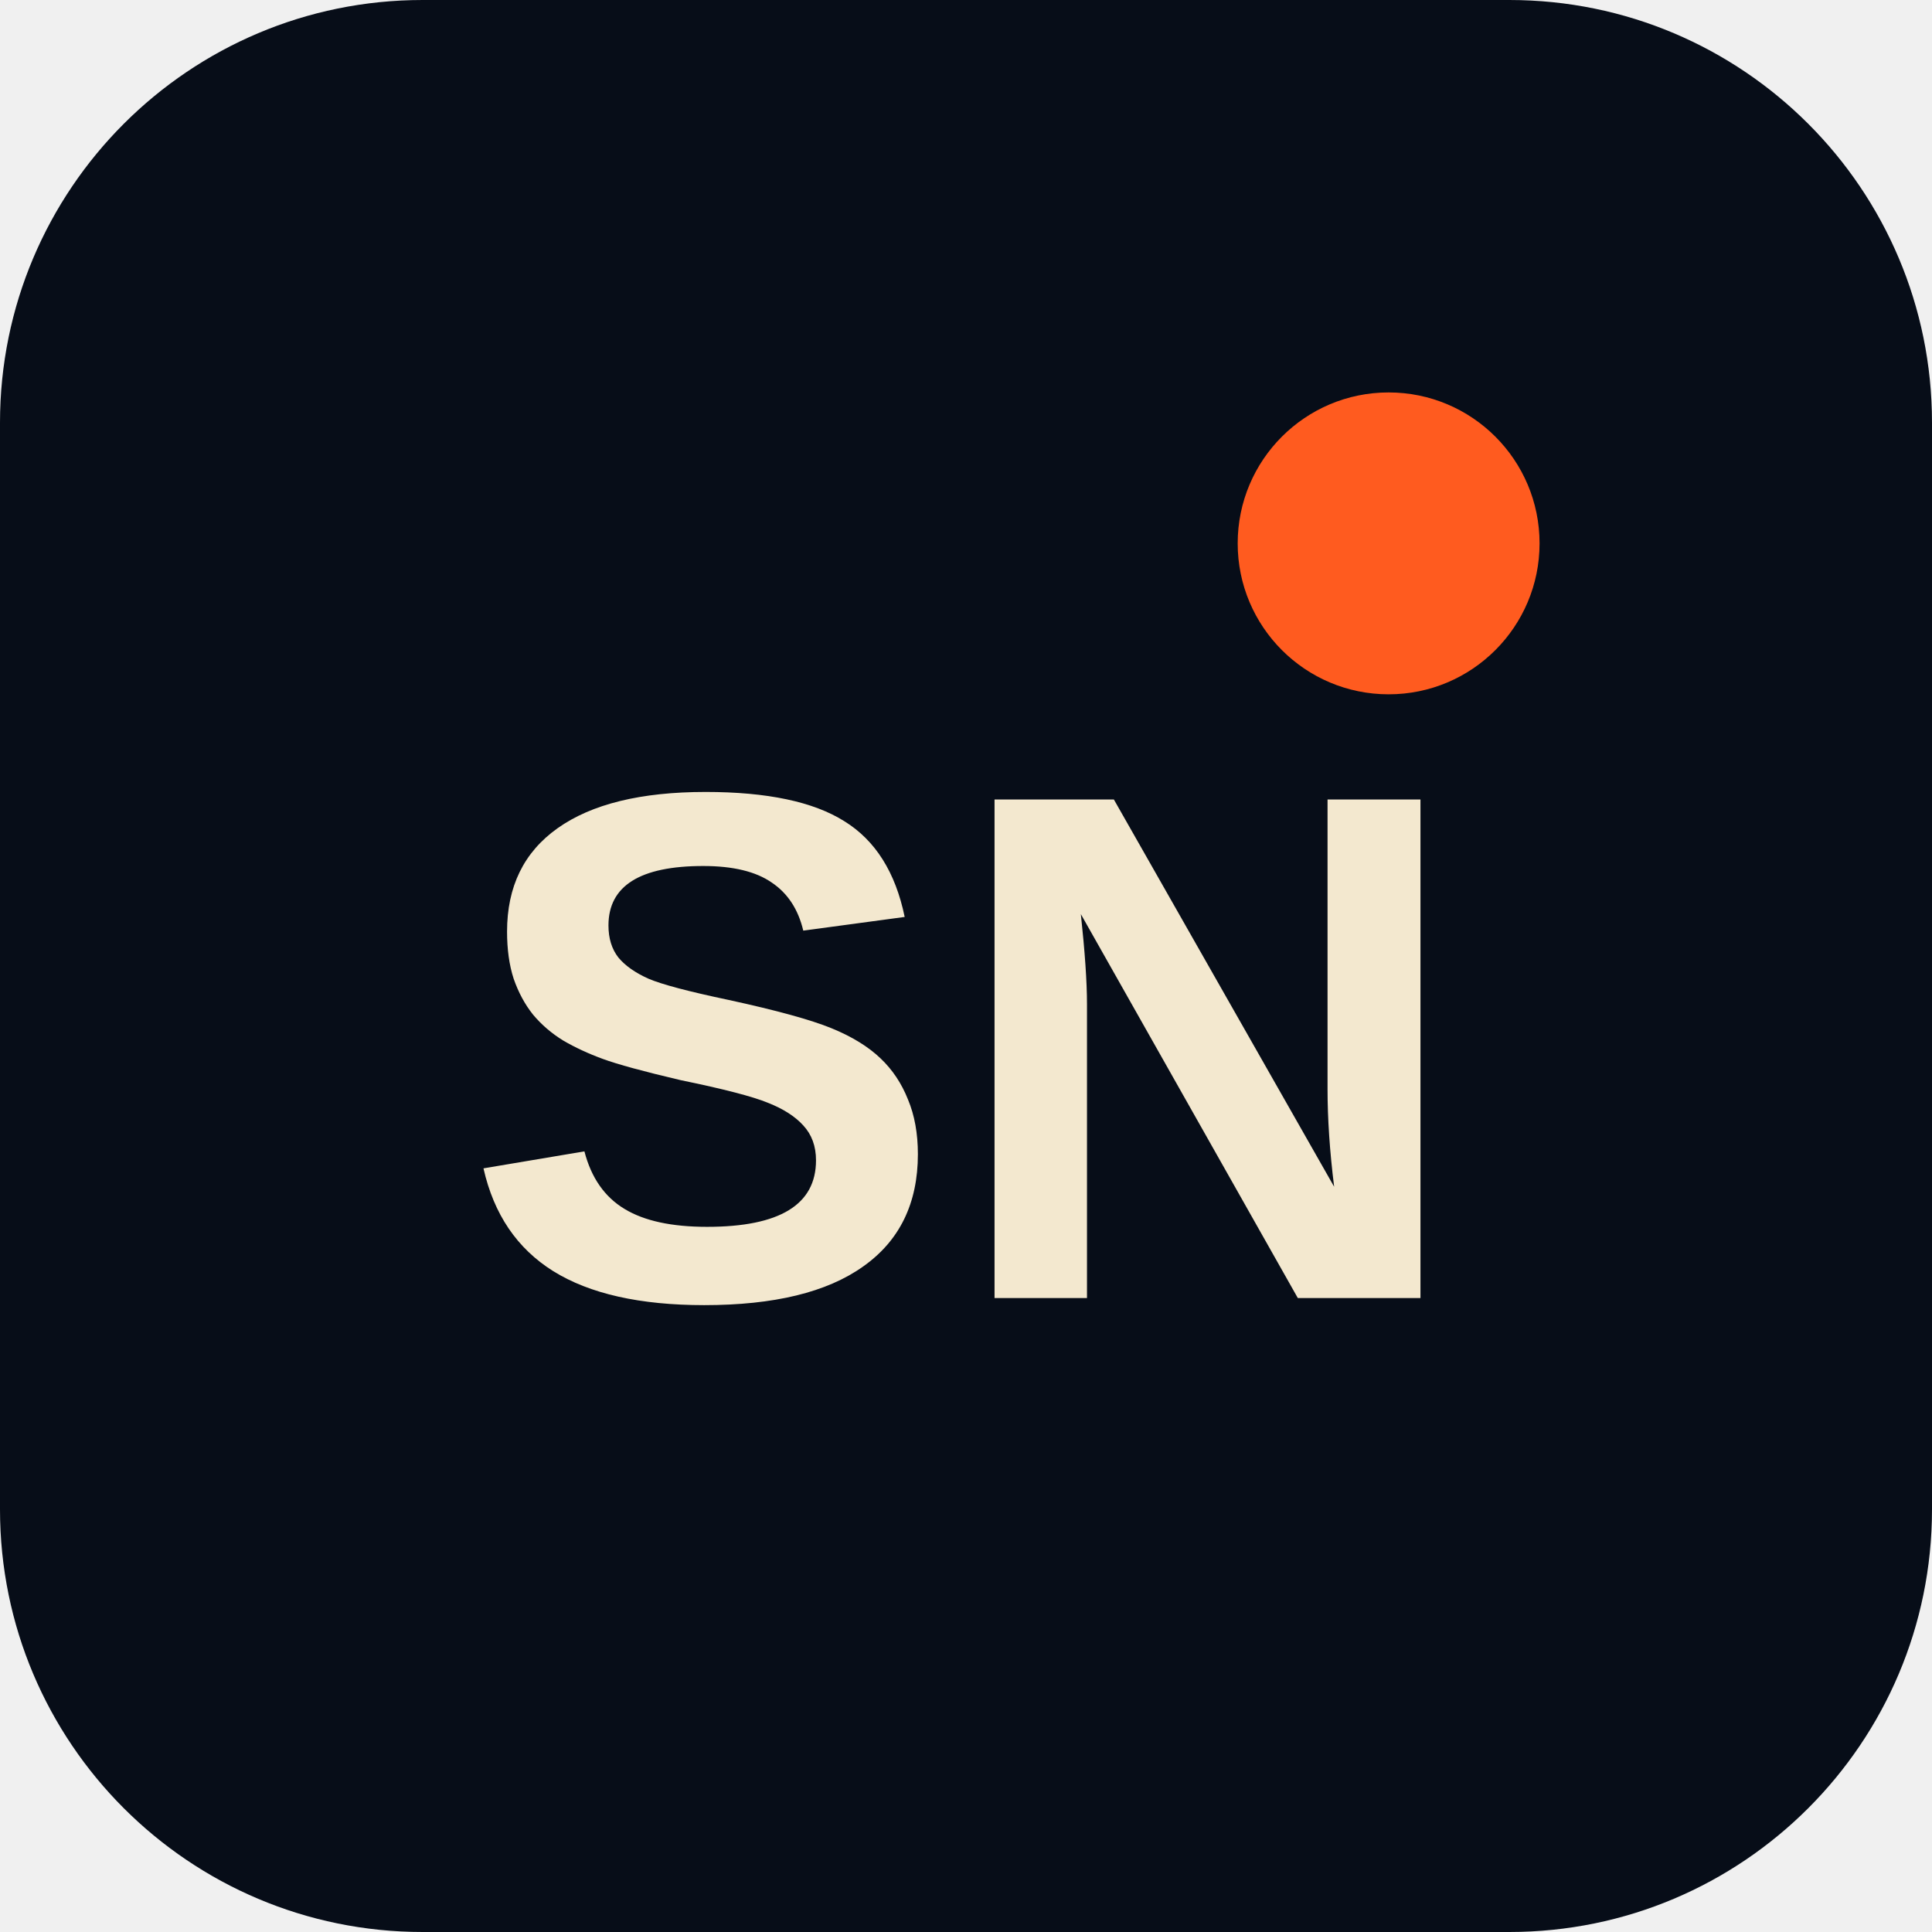
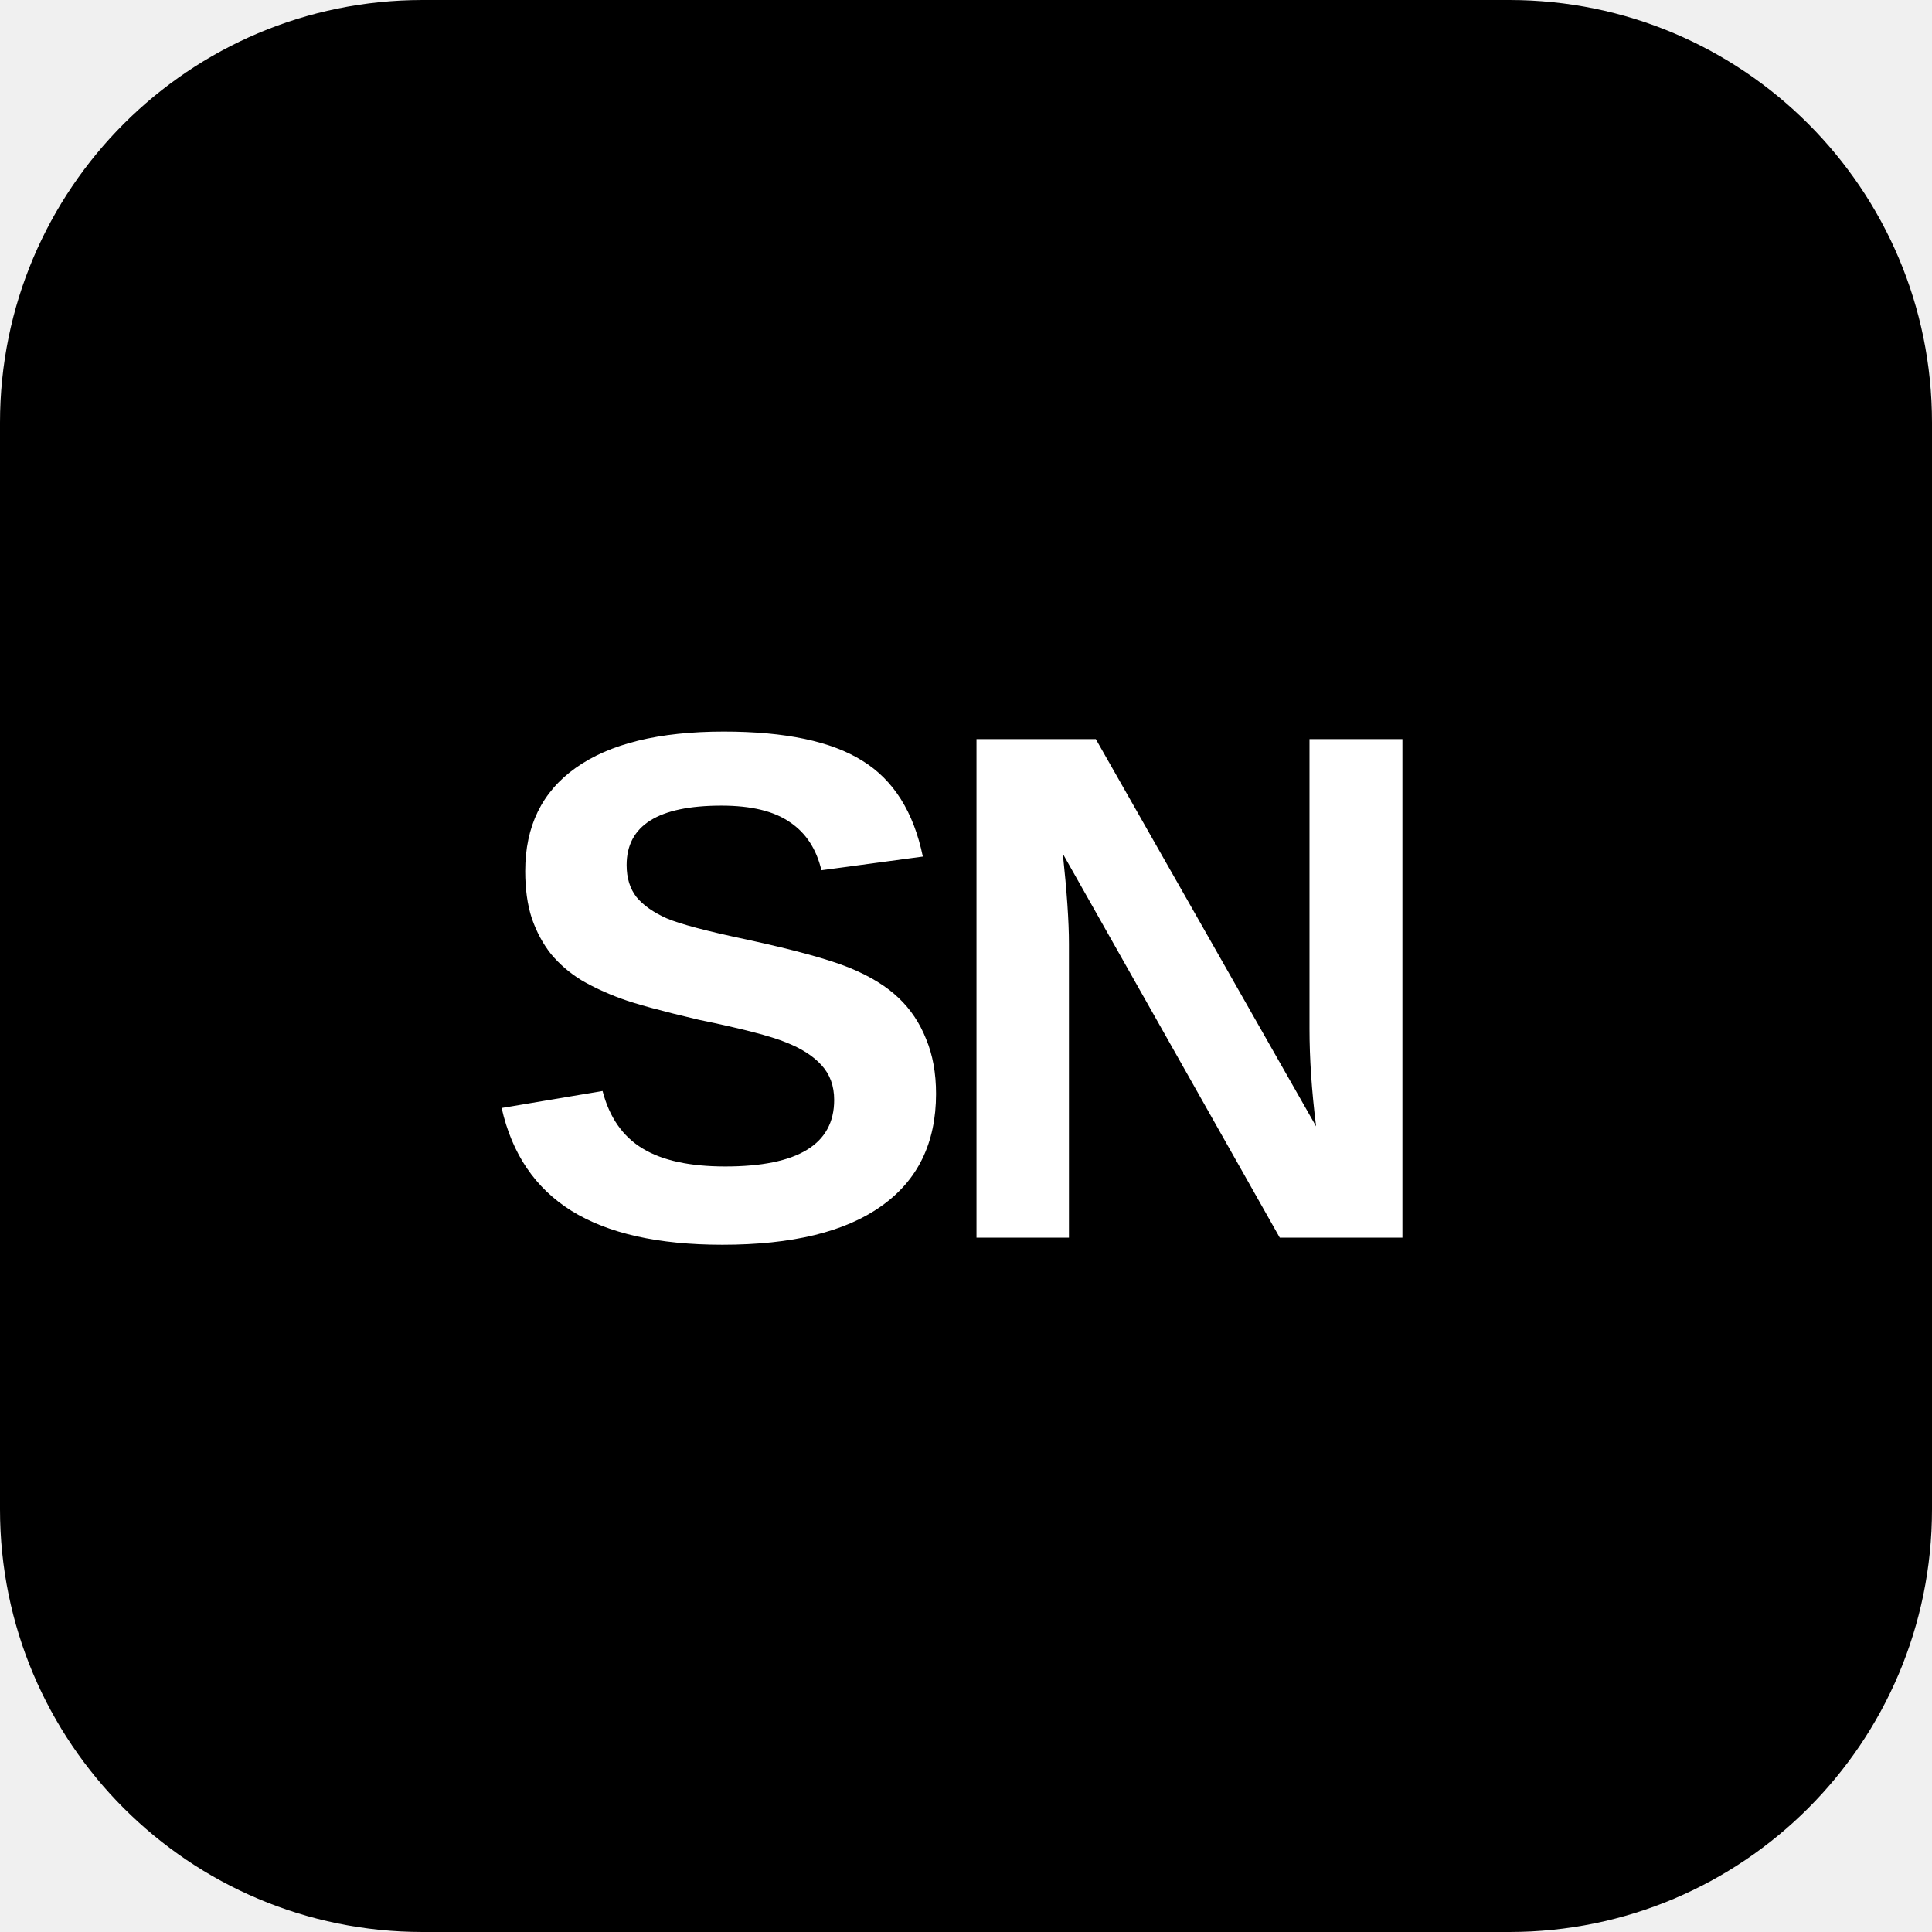
<svg xmlns="http://www.w3.org/2000/svg" viewBox="0 0 64 64">
-   <rect width="64" height="64" rx="14" fill="#070D18" />
-   <circle cx="46" cy="18" r="5" fill="#FF5B1F" />
-   <text x="32" y="43" text-anchor="middle" font-family="Arial Black, Arial, sans-serif" font-weight="900" font-size="24" fill="#F3E8CF">SN</text>
+   <rect width="64" height="64" rx="14" fill="#000" />
+   <text x="32" y="41" text-anchor="middle" font-family="Montserrat, Arial, sans-serif" font-weight="700" font-size="24" letter-spacing="-1.2" fill="#fff">SN</text>
</svg>
